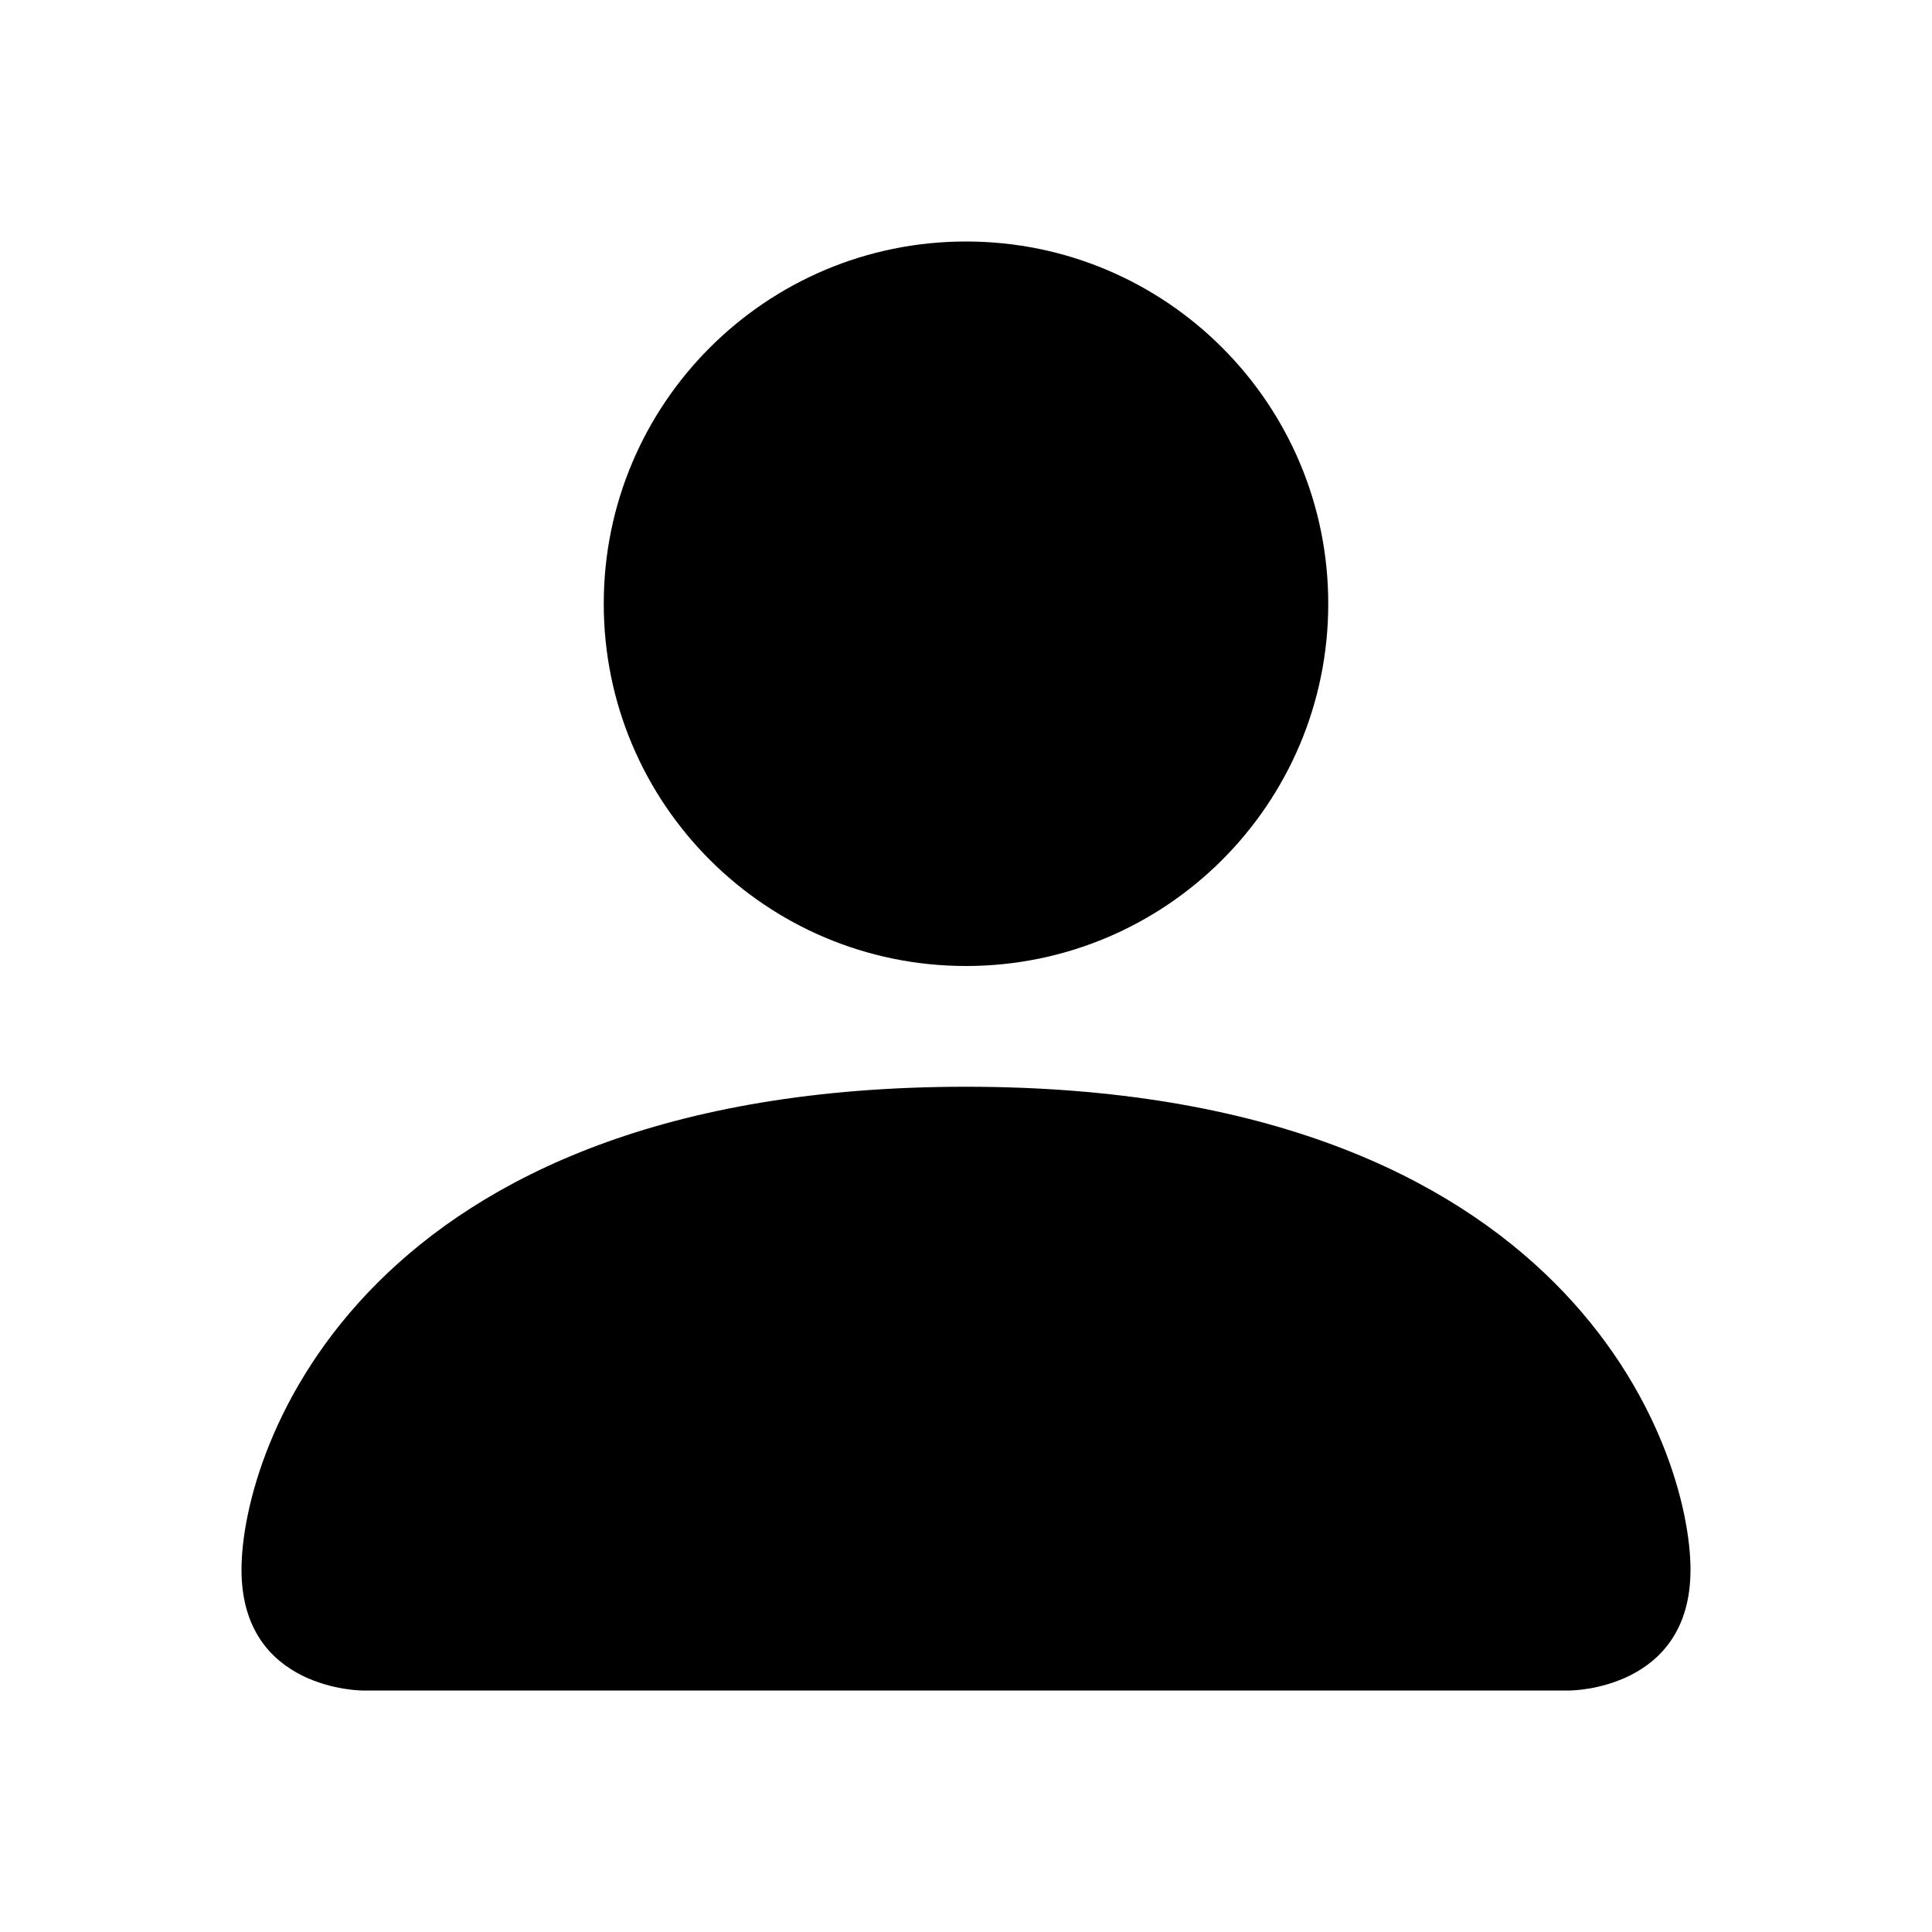
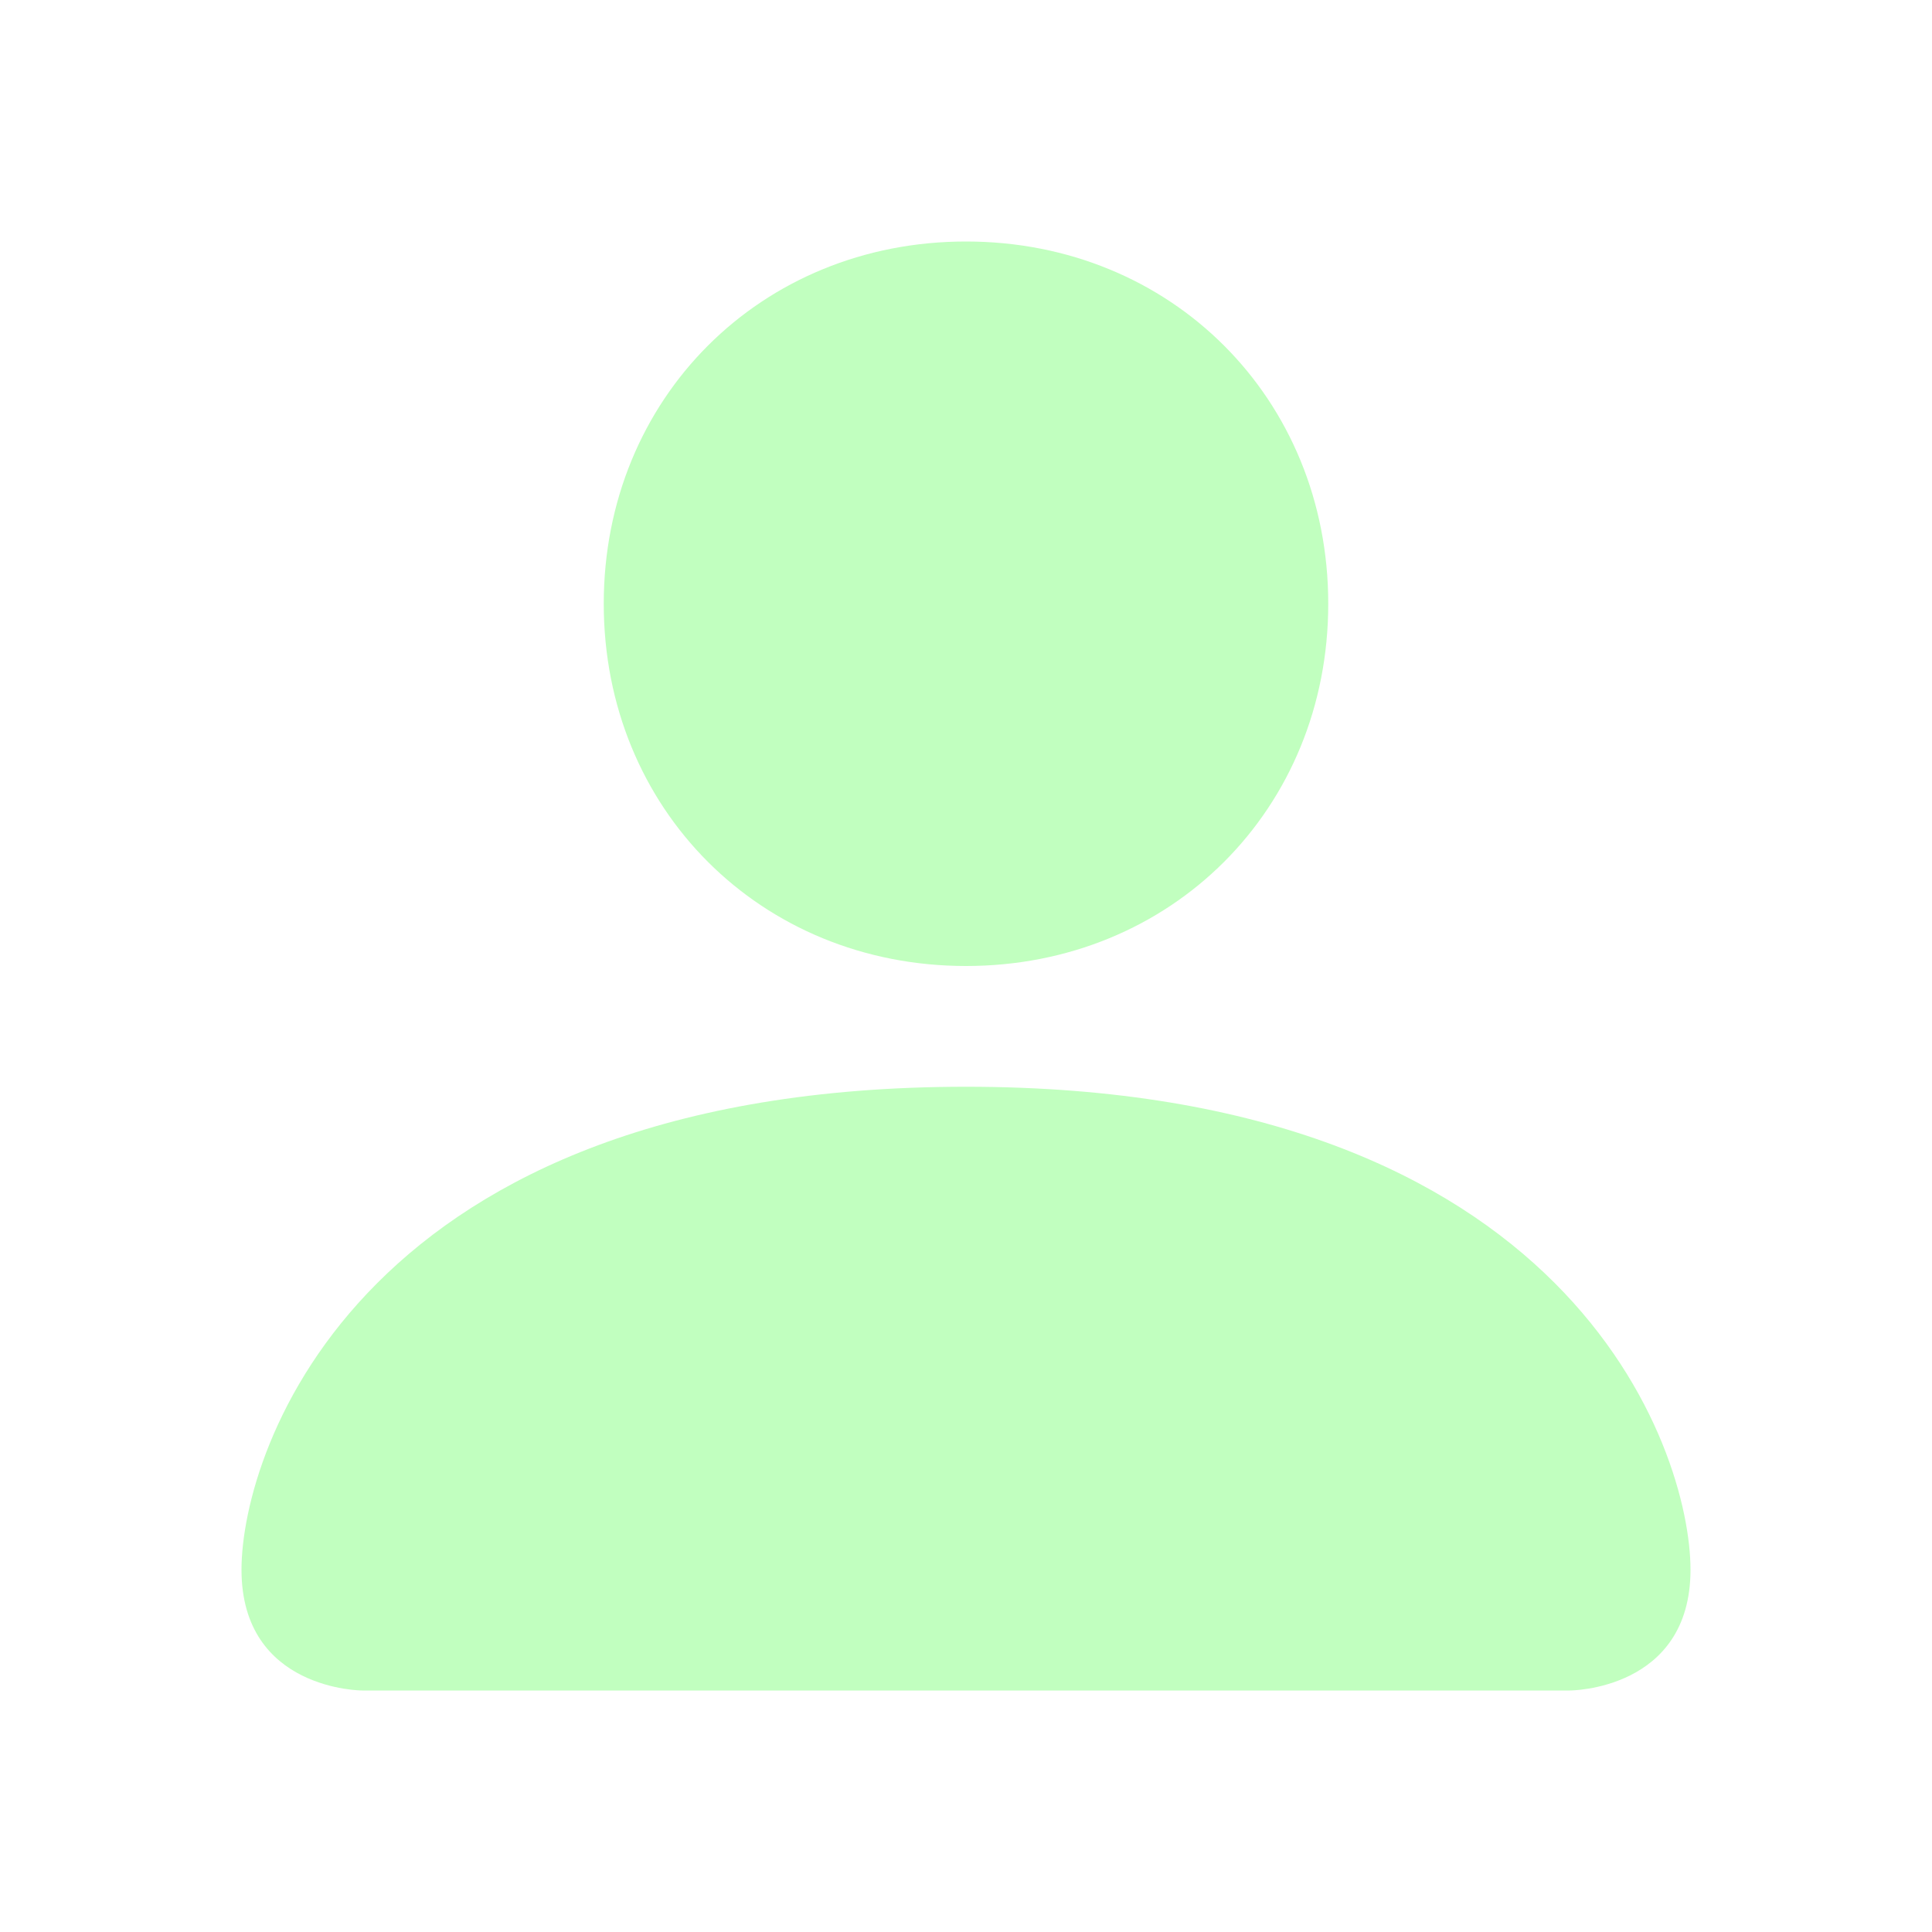
- <svg xmlns="http://www.w3.org/2000/svg" width="16" height="16" fill="currentColor" class="bi bi-person-fill" viewBox="0 0 16 16">
-   <path d="M3 14s-1 0-1-1 1-4 6-4 6 3 6 4-1 1-1 1H3Zm5-6a3 3 0 1 0 0-6 3 3 0 0 0 0 6Z" />
+ <svg xmlns="http://www.w3.org/2000/svg" version="1.1" id="Layer_1" x="0px" y="0px" viewBox="0 0 16 16" style="enable-background:new 0 0 16 16;" xml:space="preserve">
+   <style type="text/css">
+ 	.st0{fill:#C1FFBF;}
+ </style>
+   <path class="st0" d="M3,14c0,0-1,0-1-1s1-4,6-4s6,3,6,4s-1,1-1,1H3z M8,8c1.7,0,3-1.3,3-3S9.7,2,8,2S5,3.3,5,5S6.3,8,8,8z" />
</svg>
